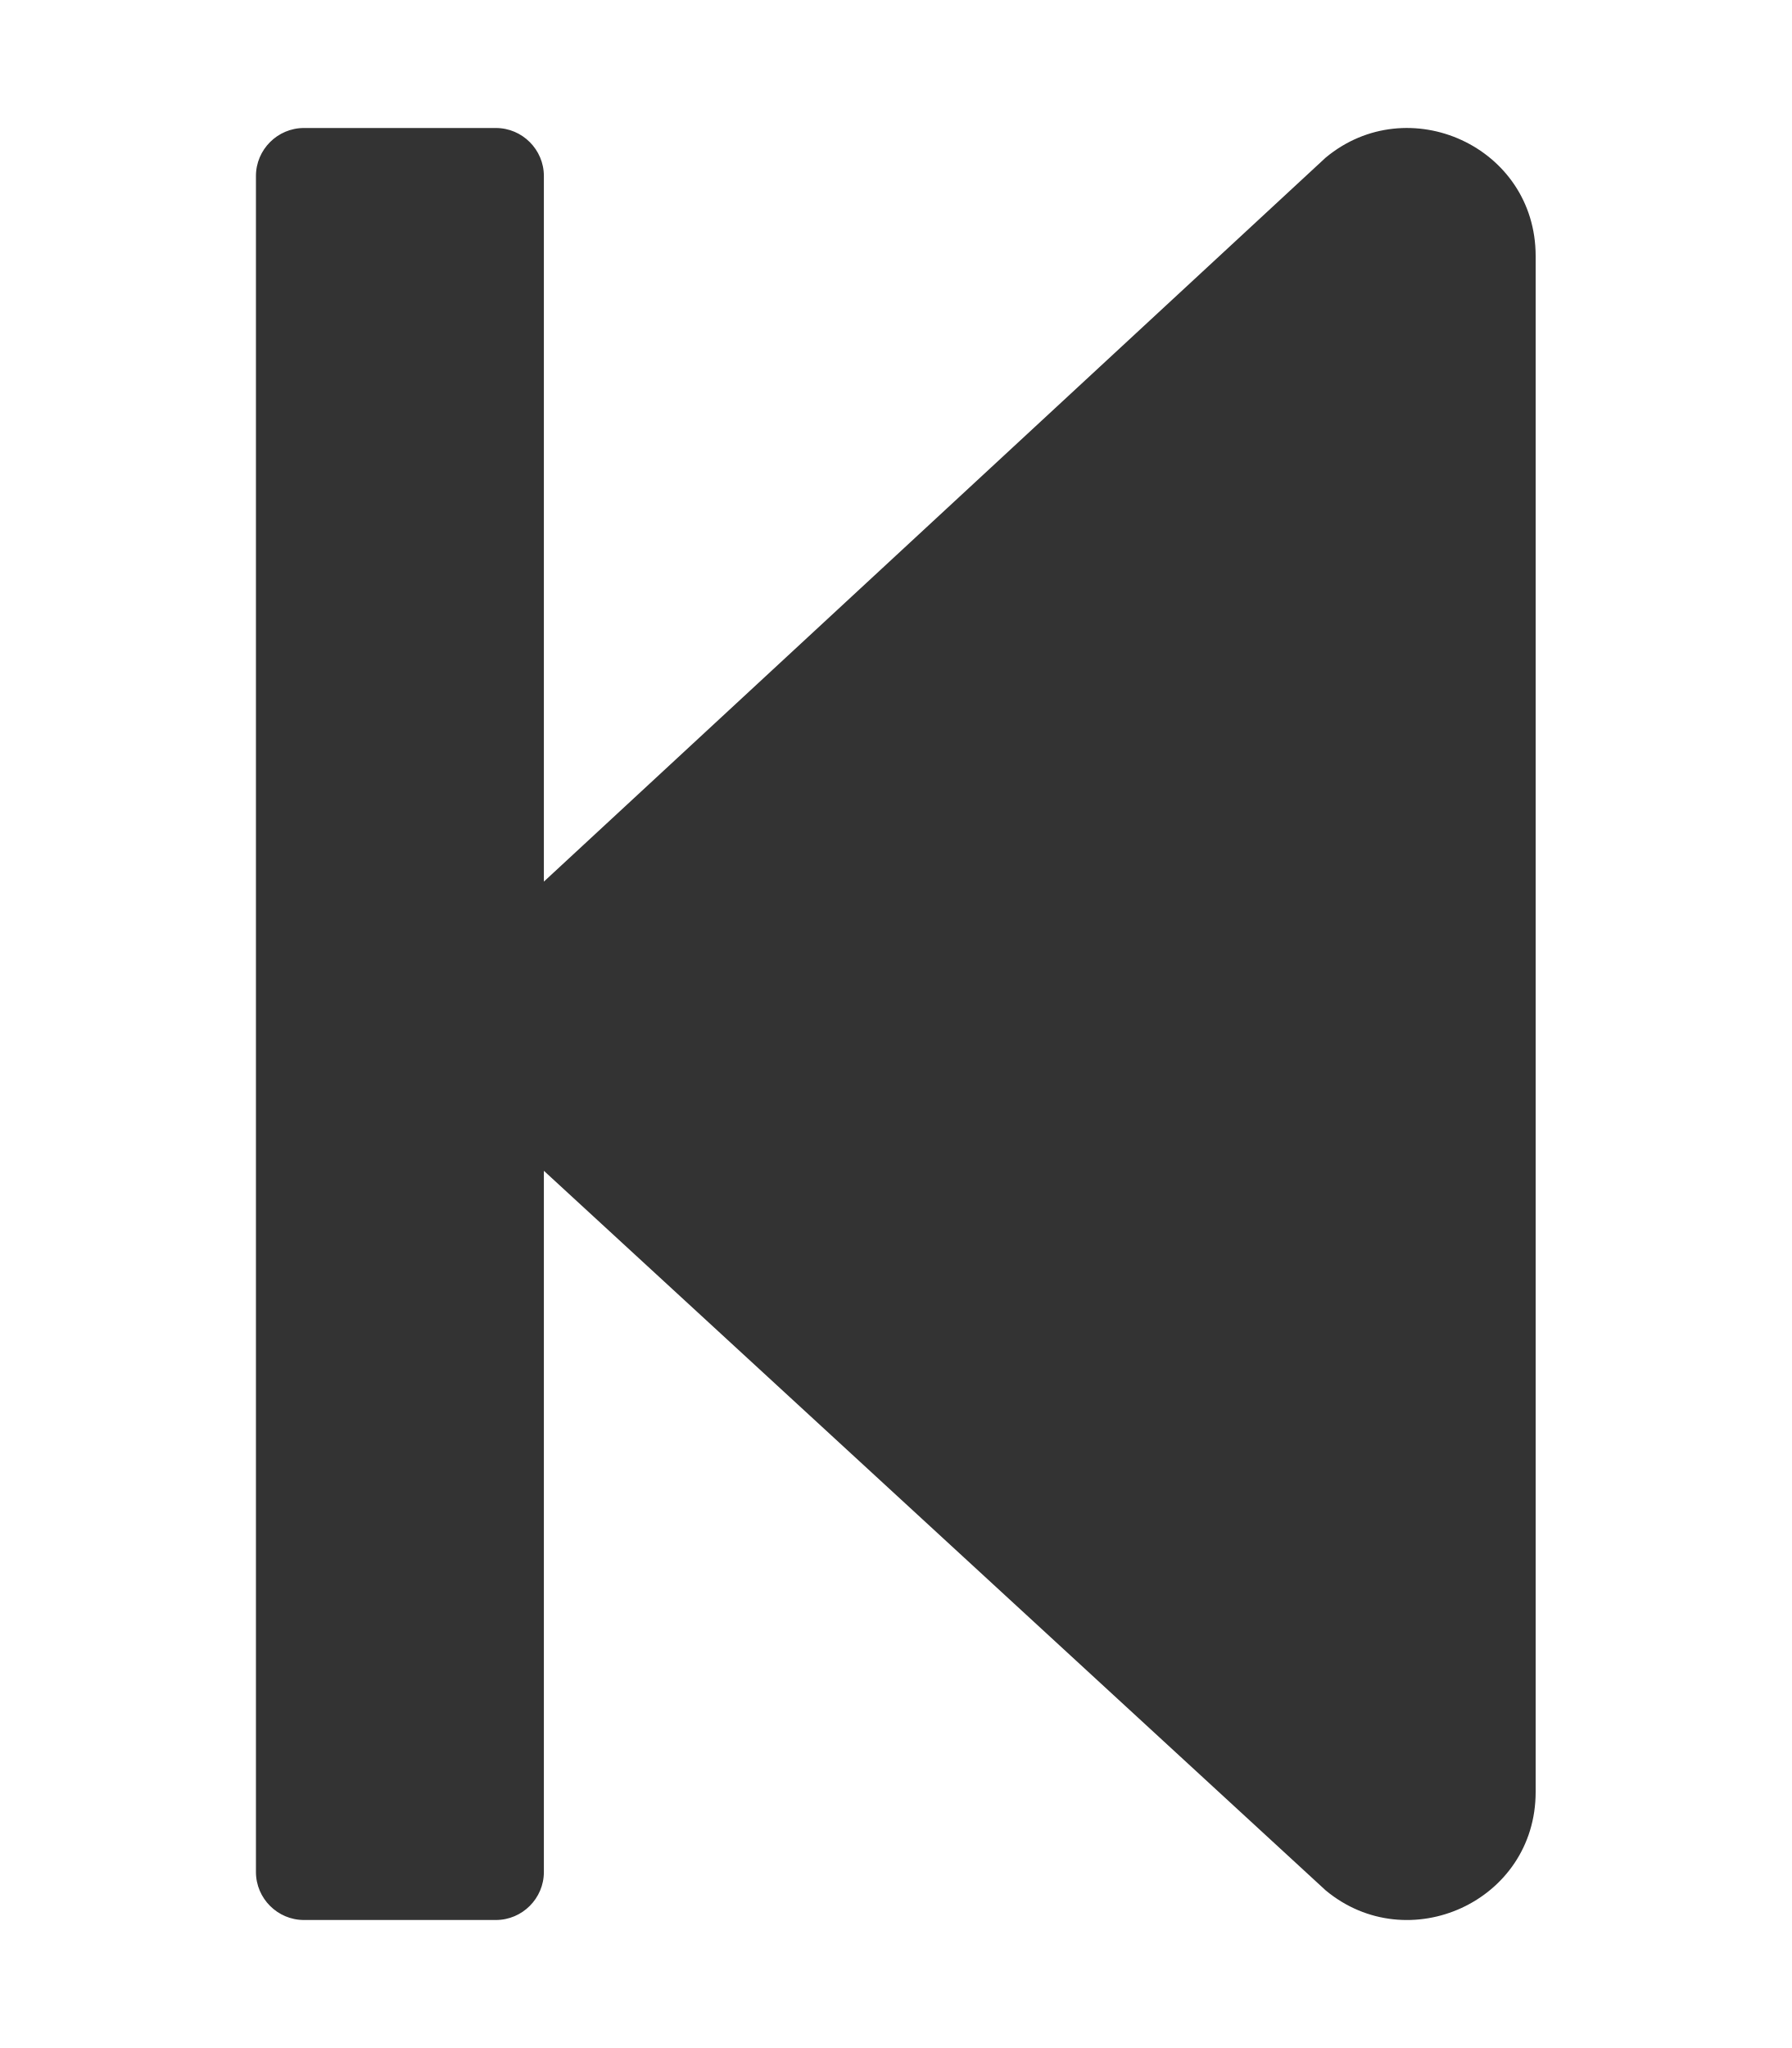
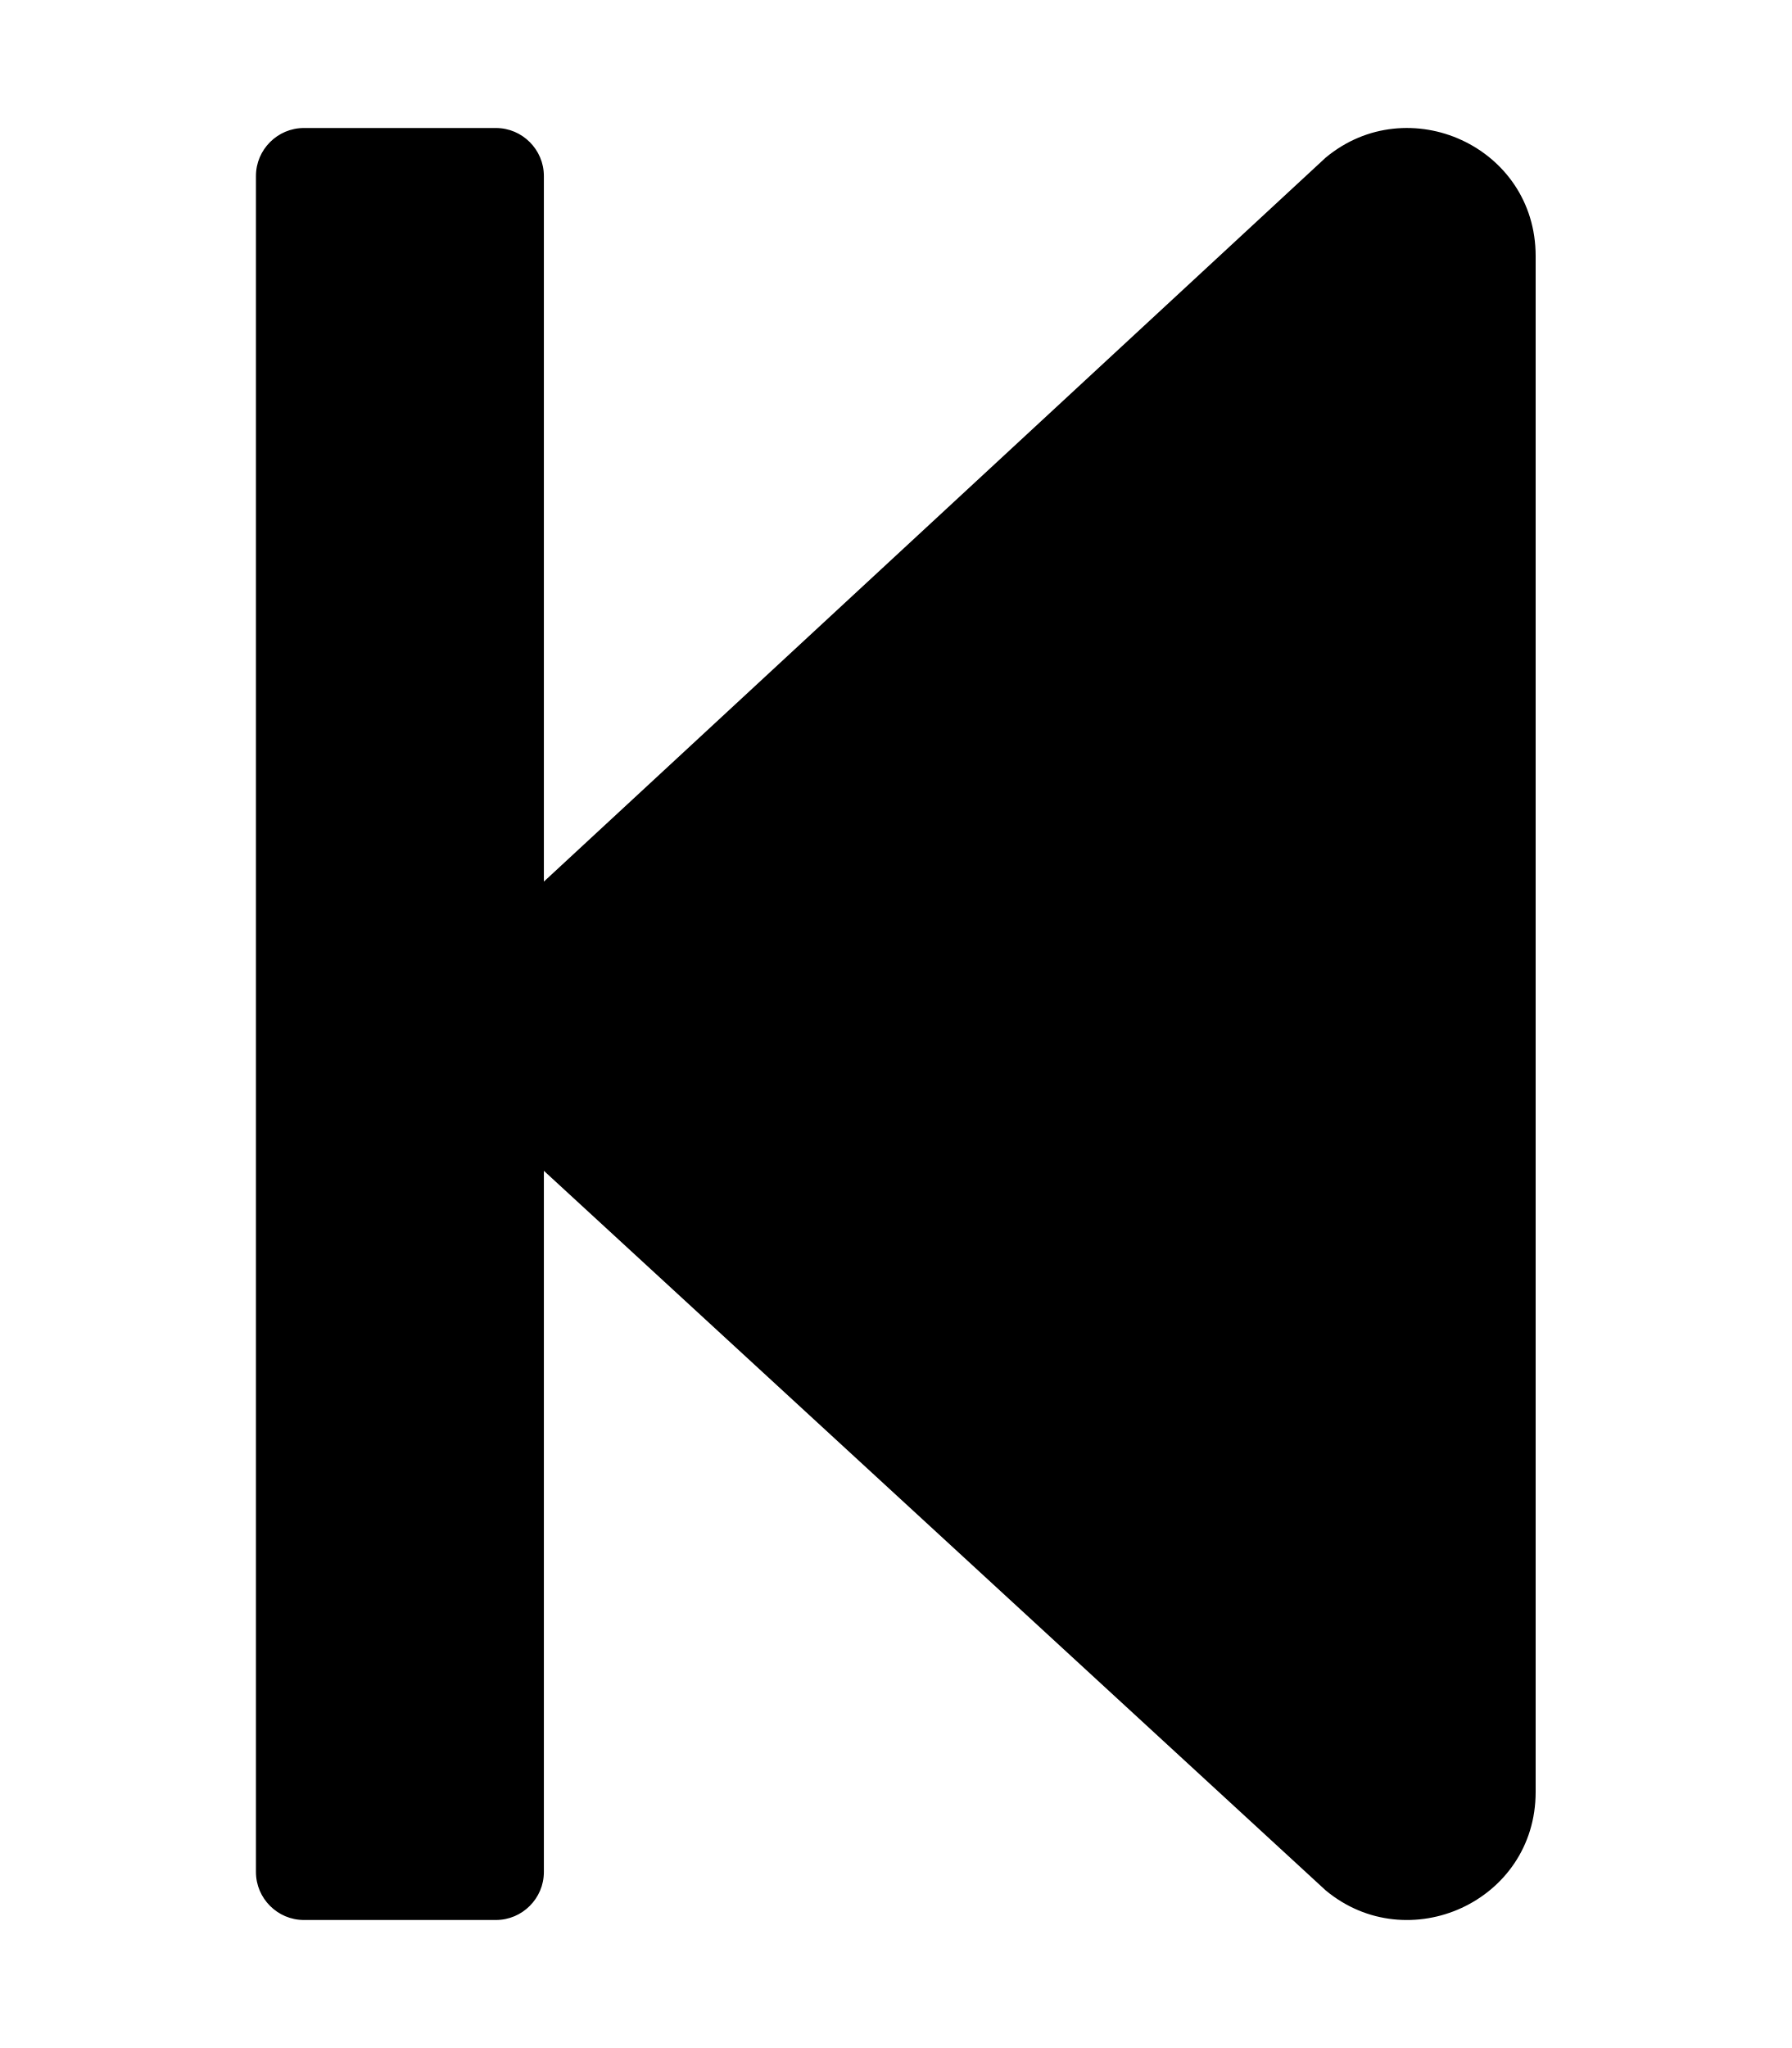
- <svg xmlns="http://www.w3.org/2000/svg" color="#333333" aria-hidden="true" focusable="false" data-prefix="fas" data-icon="step-backward" class="svg-inline--fa fa-step-backward fa-w-14" role="img" viewBox="0 0 448 512">
+ <svg xmlns="http://www.w3.org/2000/svg" color="#000000" aria-hidden="true" focusable="false" data-prefix="fas" data-icon="step-backward" class="svg-inline--fa fa-step-backward fa-w-14" role="img" viewBox="0 0 448 512">
  <path fill="currentColor" d="M64 468V44c0-6.6 5.4-12 12-12h48c6.6 0 12 5.4 12 12v176.4l195.5-181C352.1 22.3 384 36.6 384 64v384c0 27.4-31.9 41.7-52.5 24.6L136 292.7V468c0 6.6-5.4 12-12 12H76c-6.6 0-12-5.4-12-12z" />
</svg>
